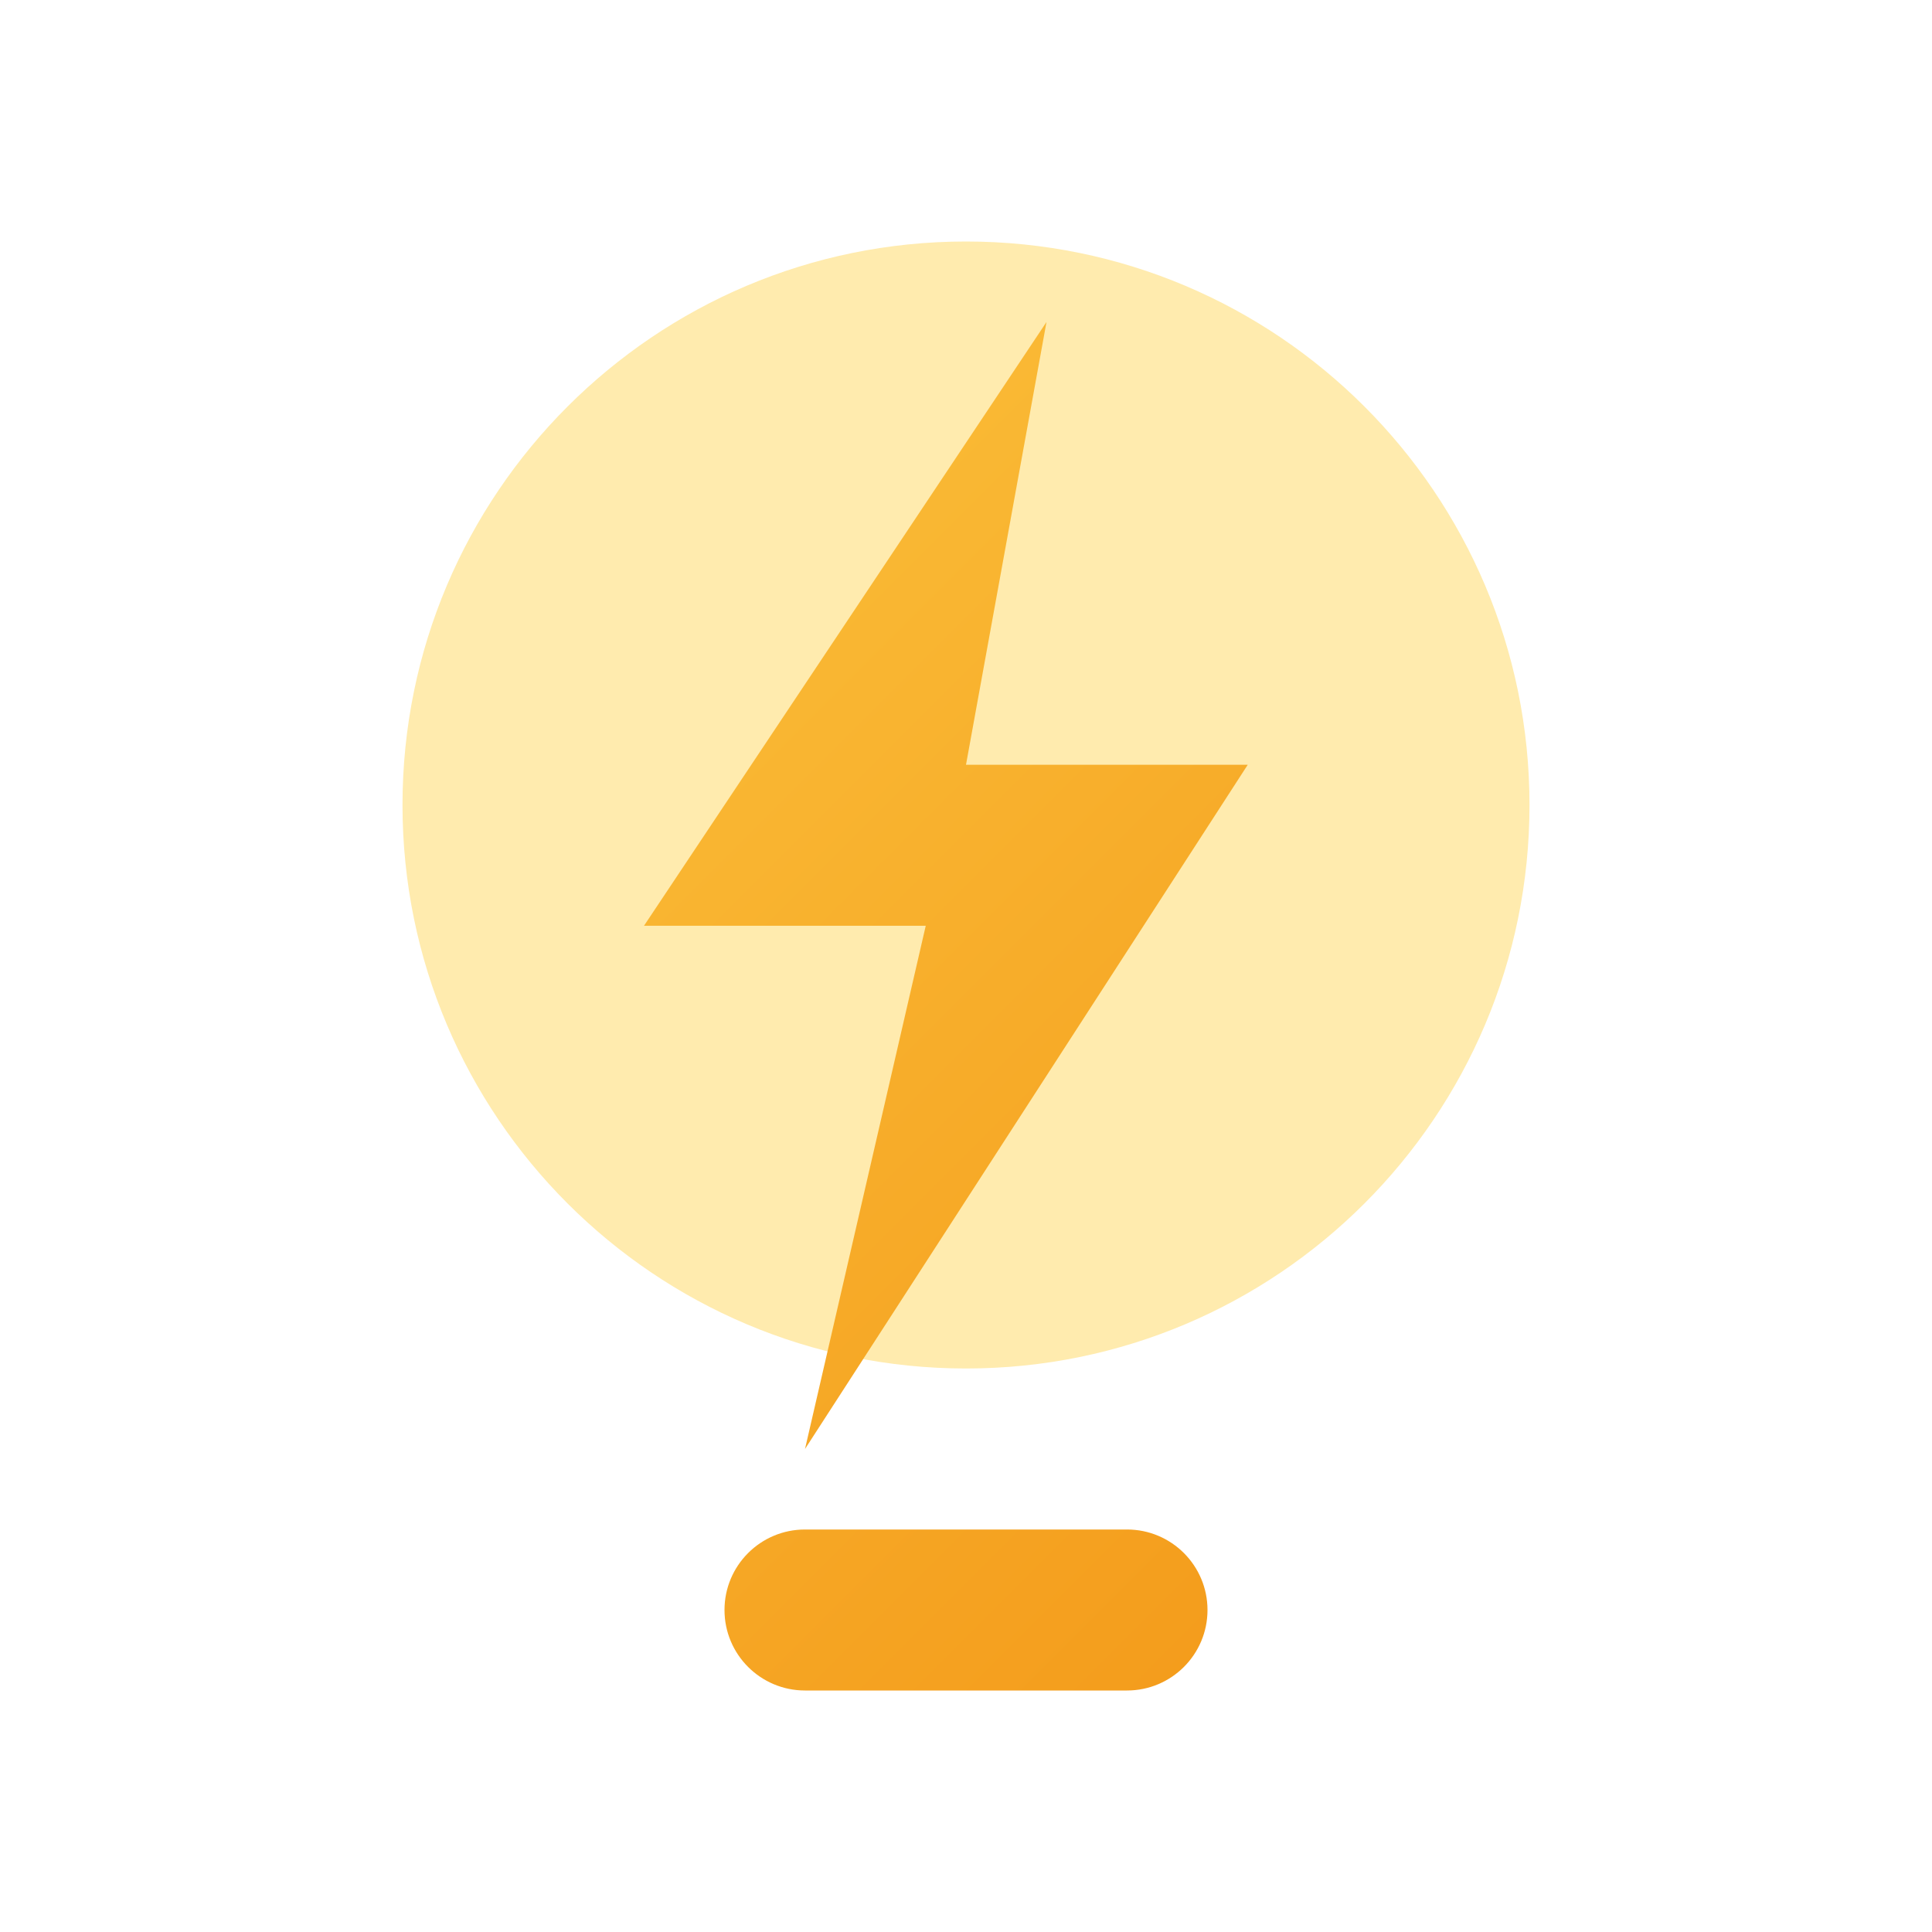
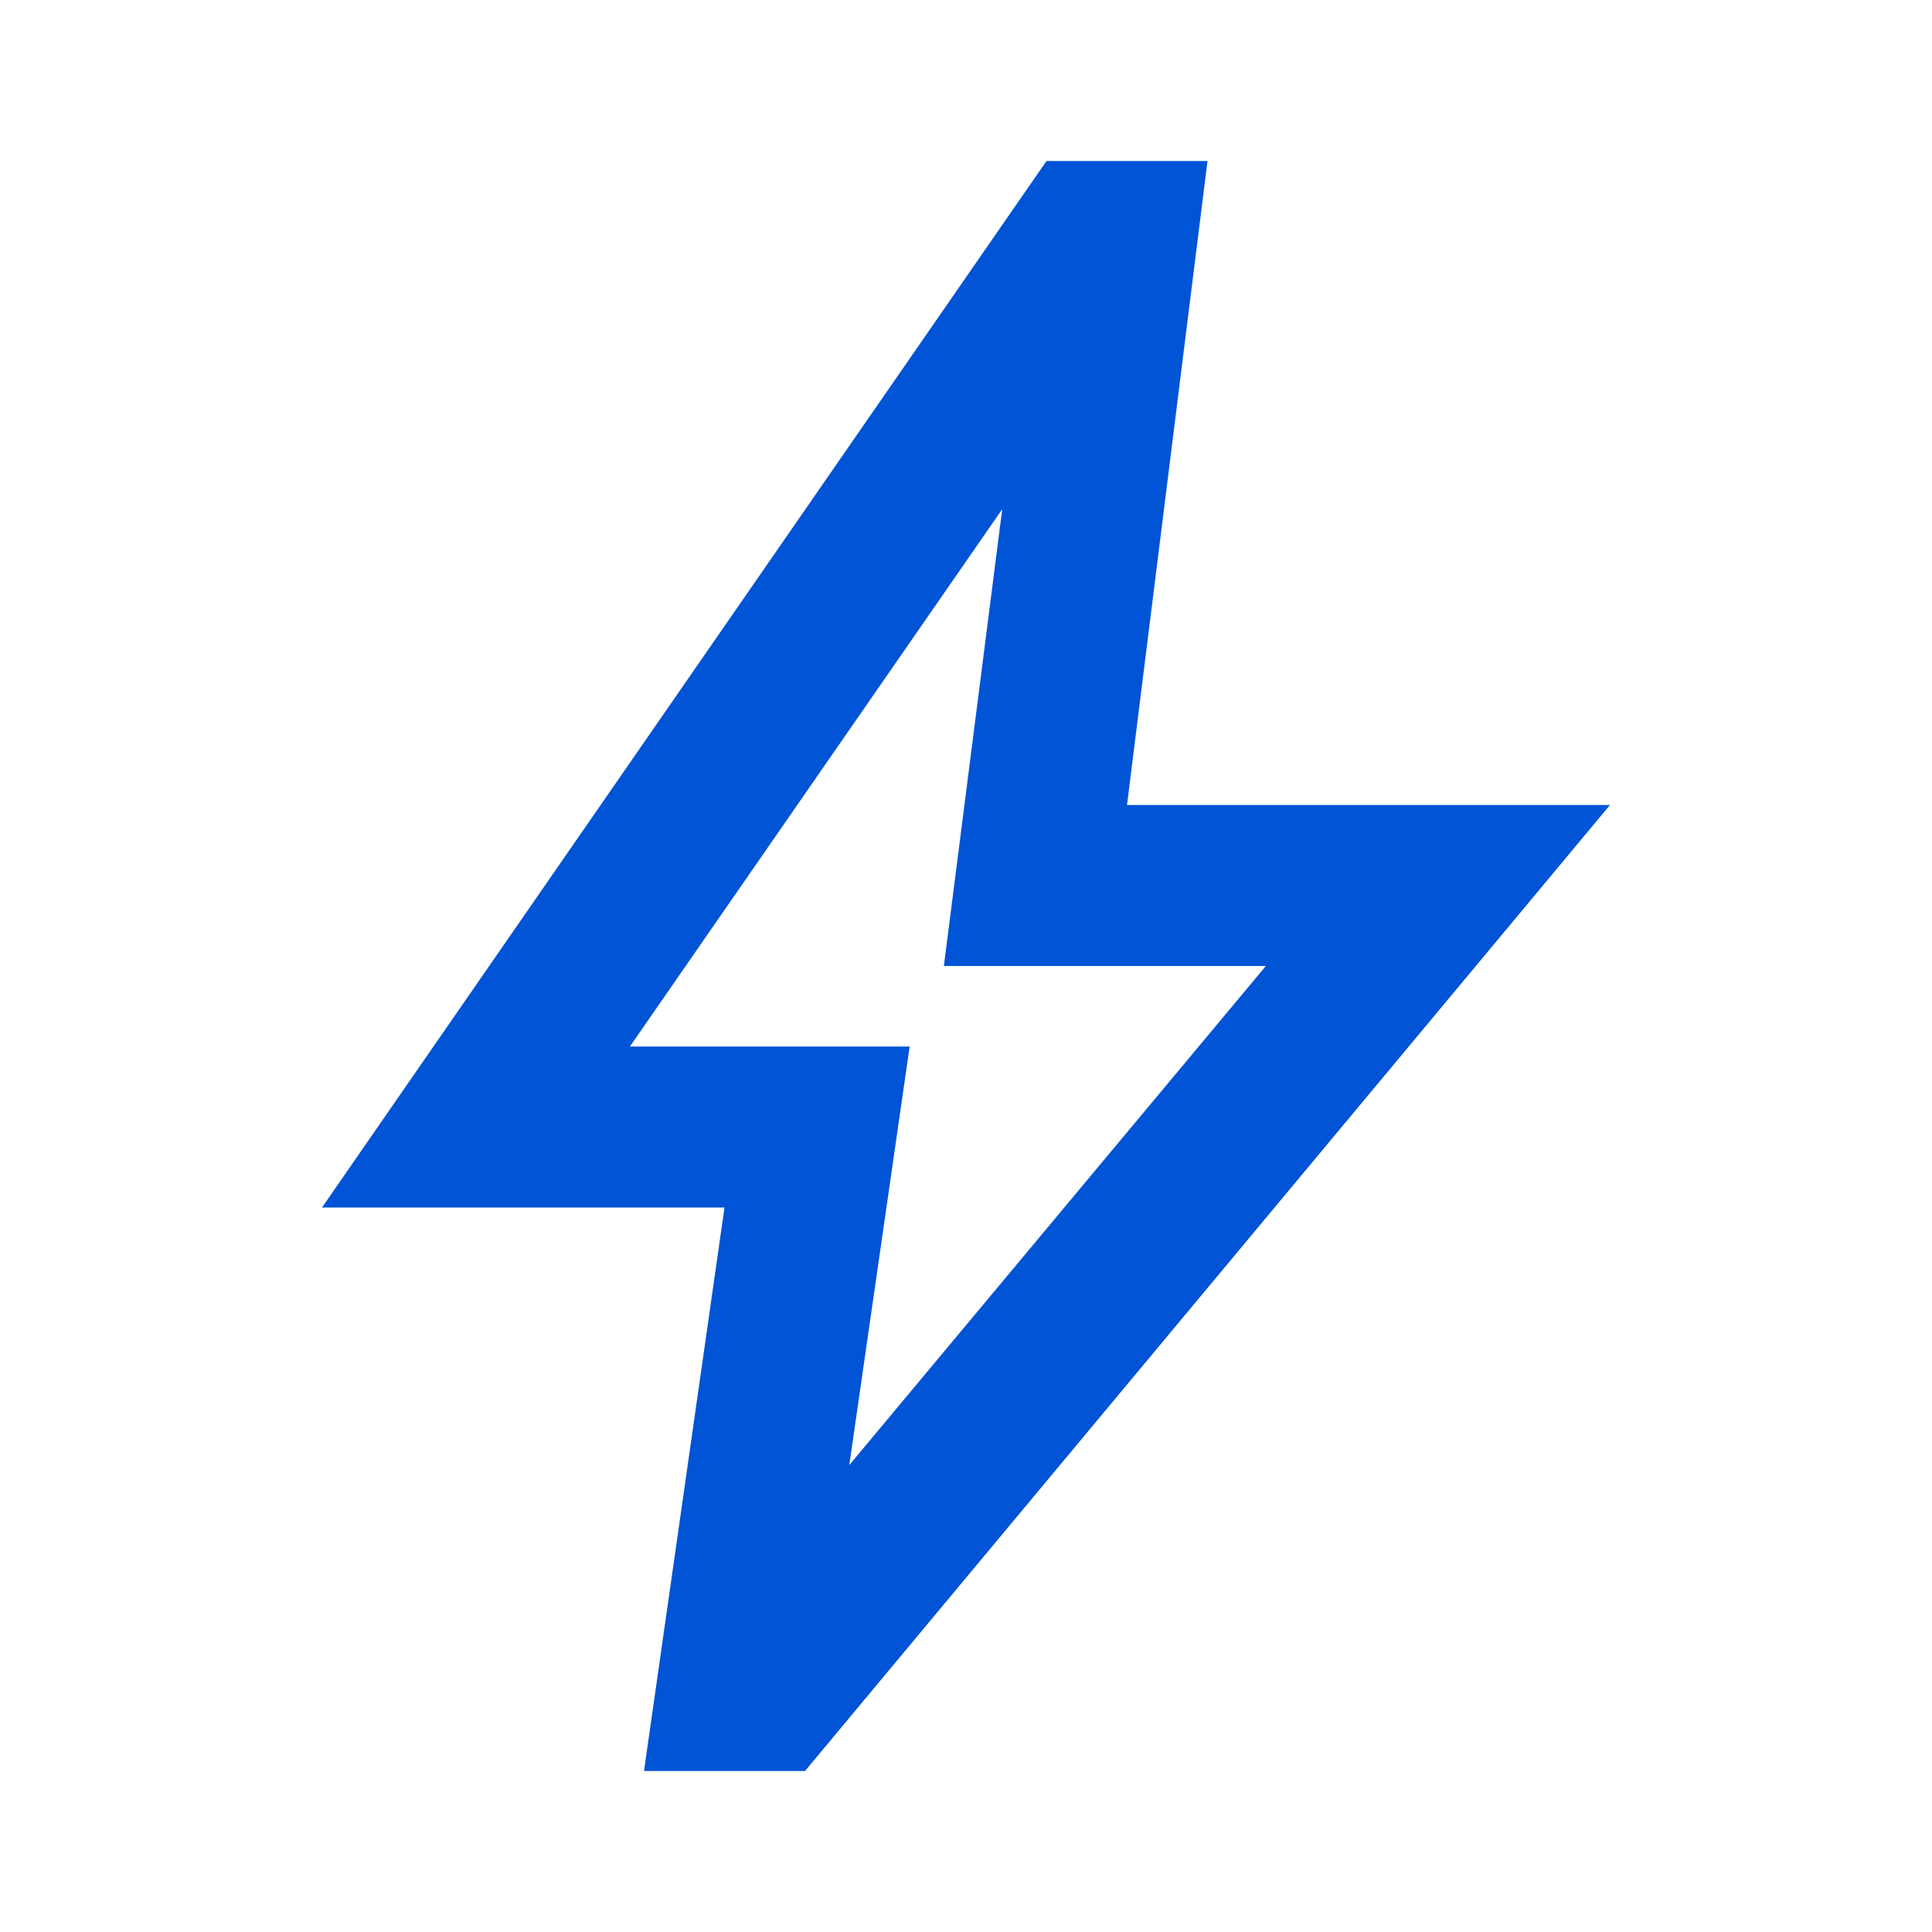
<svg xmlns="http://www.w3.org/2000/svg" viewBox="0 0 48 48">
  <defs>
    <linearGradient id="tone-a" x1="0" y1="0" x2="48" y2="48" gradientUnits="userSpaceOnUse">
-       <stop offset="0" stop-color="#FFD24A" />
-       <stop offset="1" stop-color="#F08A0C" />
+       <stop offset="0" stop-color="#0054D5" />
+       <stop offset="1" stop-color="#0054D5" />
    </linearGradient>
  </defs>
-   <circle cx="24" cy="20" r="14" fill="#FFEBAE" />
-   <path d="M26 8l-10 15h7l-3 13 11-17h-7l2-11z" fill="url(#tone-a)" />
-   <rect x="18" y="38" width="12" height="4" rx="2" fill="url(#tone-a)" />
+   <path d="m 21.1,36.4 l 10.35,-12.4 L 23.45,24 l 1.45,-11.35 l -9.25,13.35 l 6.95,0 l -1.5,10.4 Z M 16,44 l 2,-14 L 8,30 l 18,-26 l 4,0 l -2,16 l 12,0 L 20,44 l -4,0 Z m 7.55,-19.5 Z" fill="url(#tone-a)" />
</svg>
